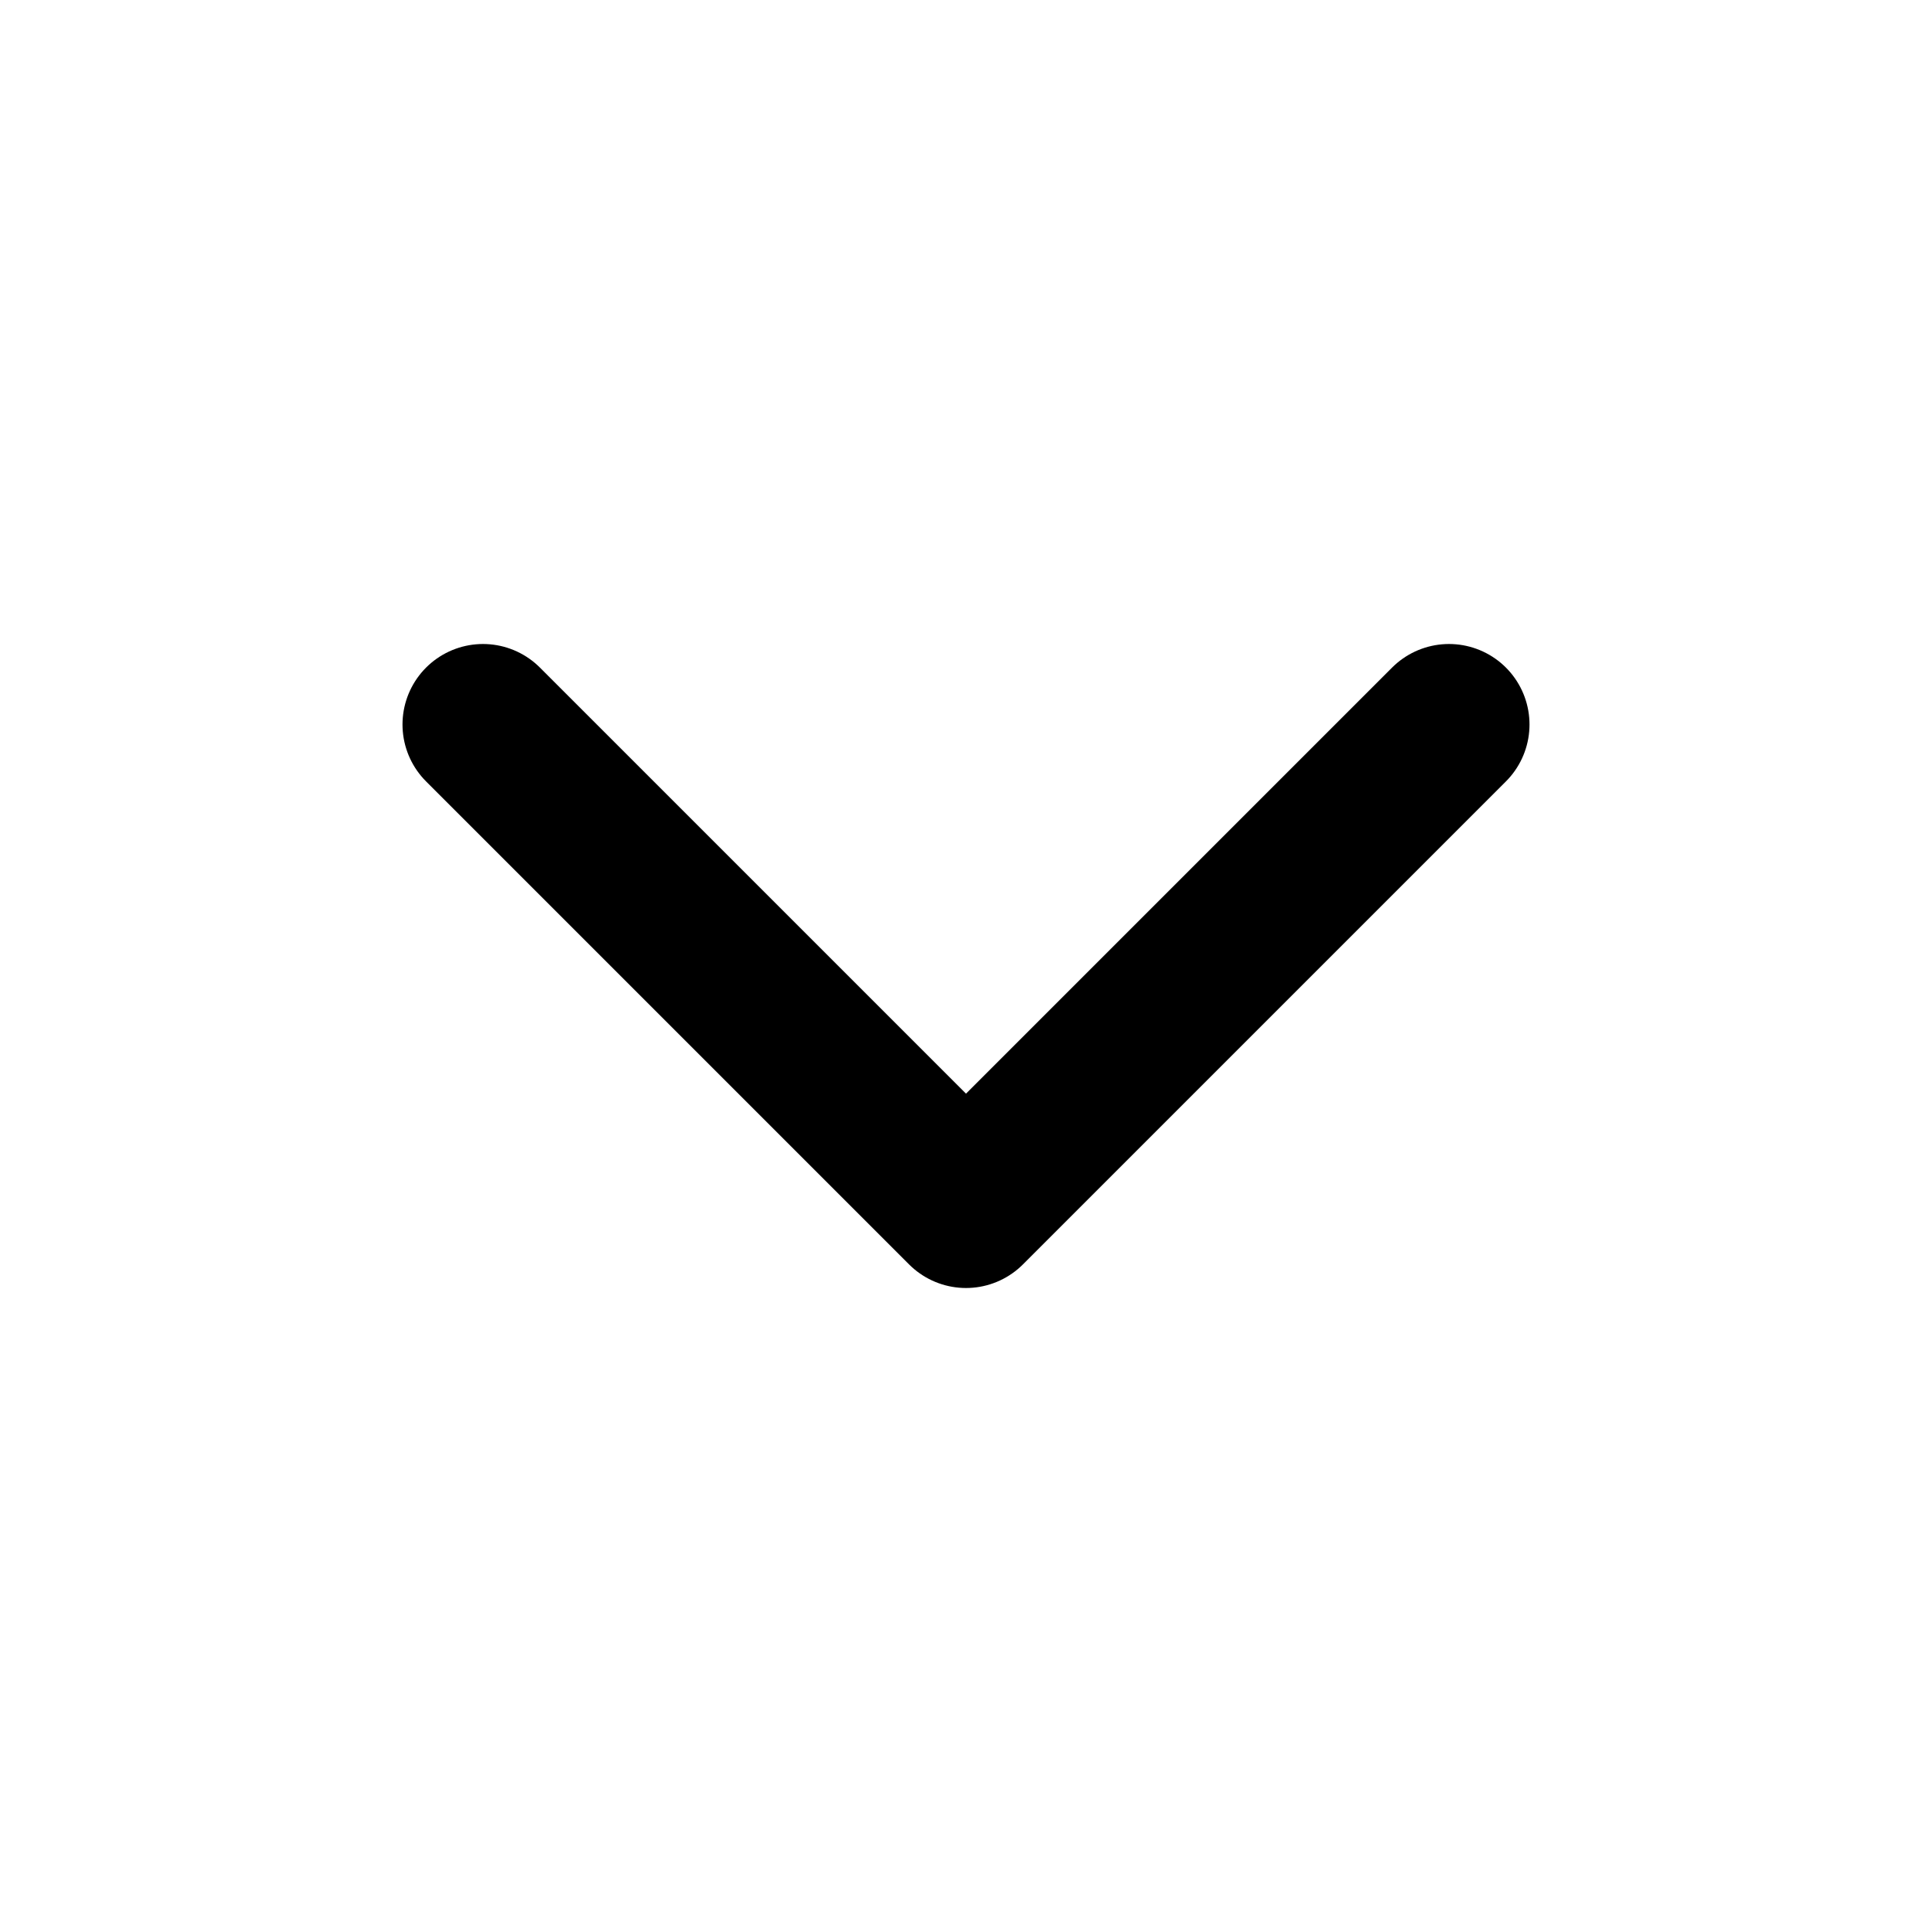
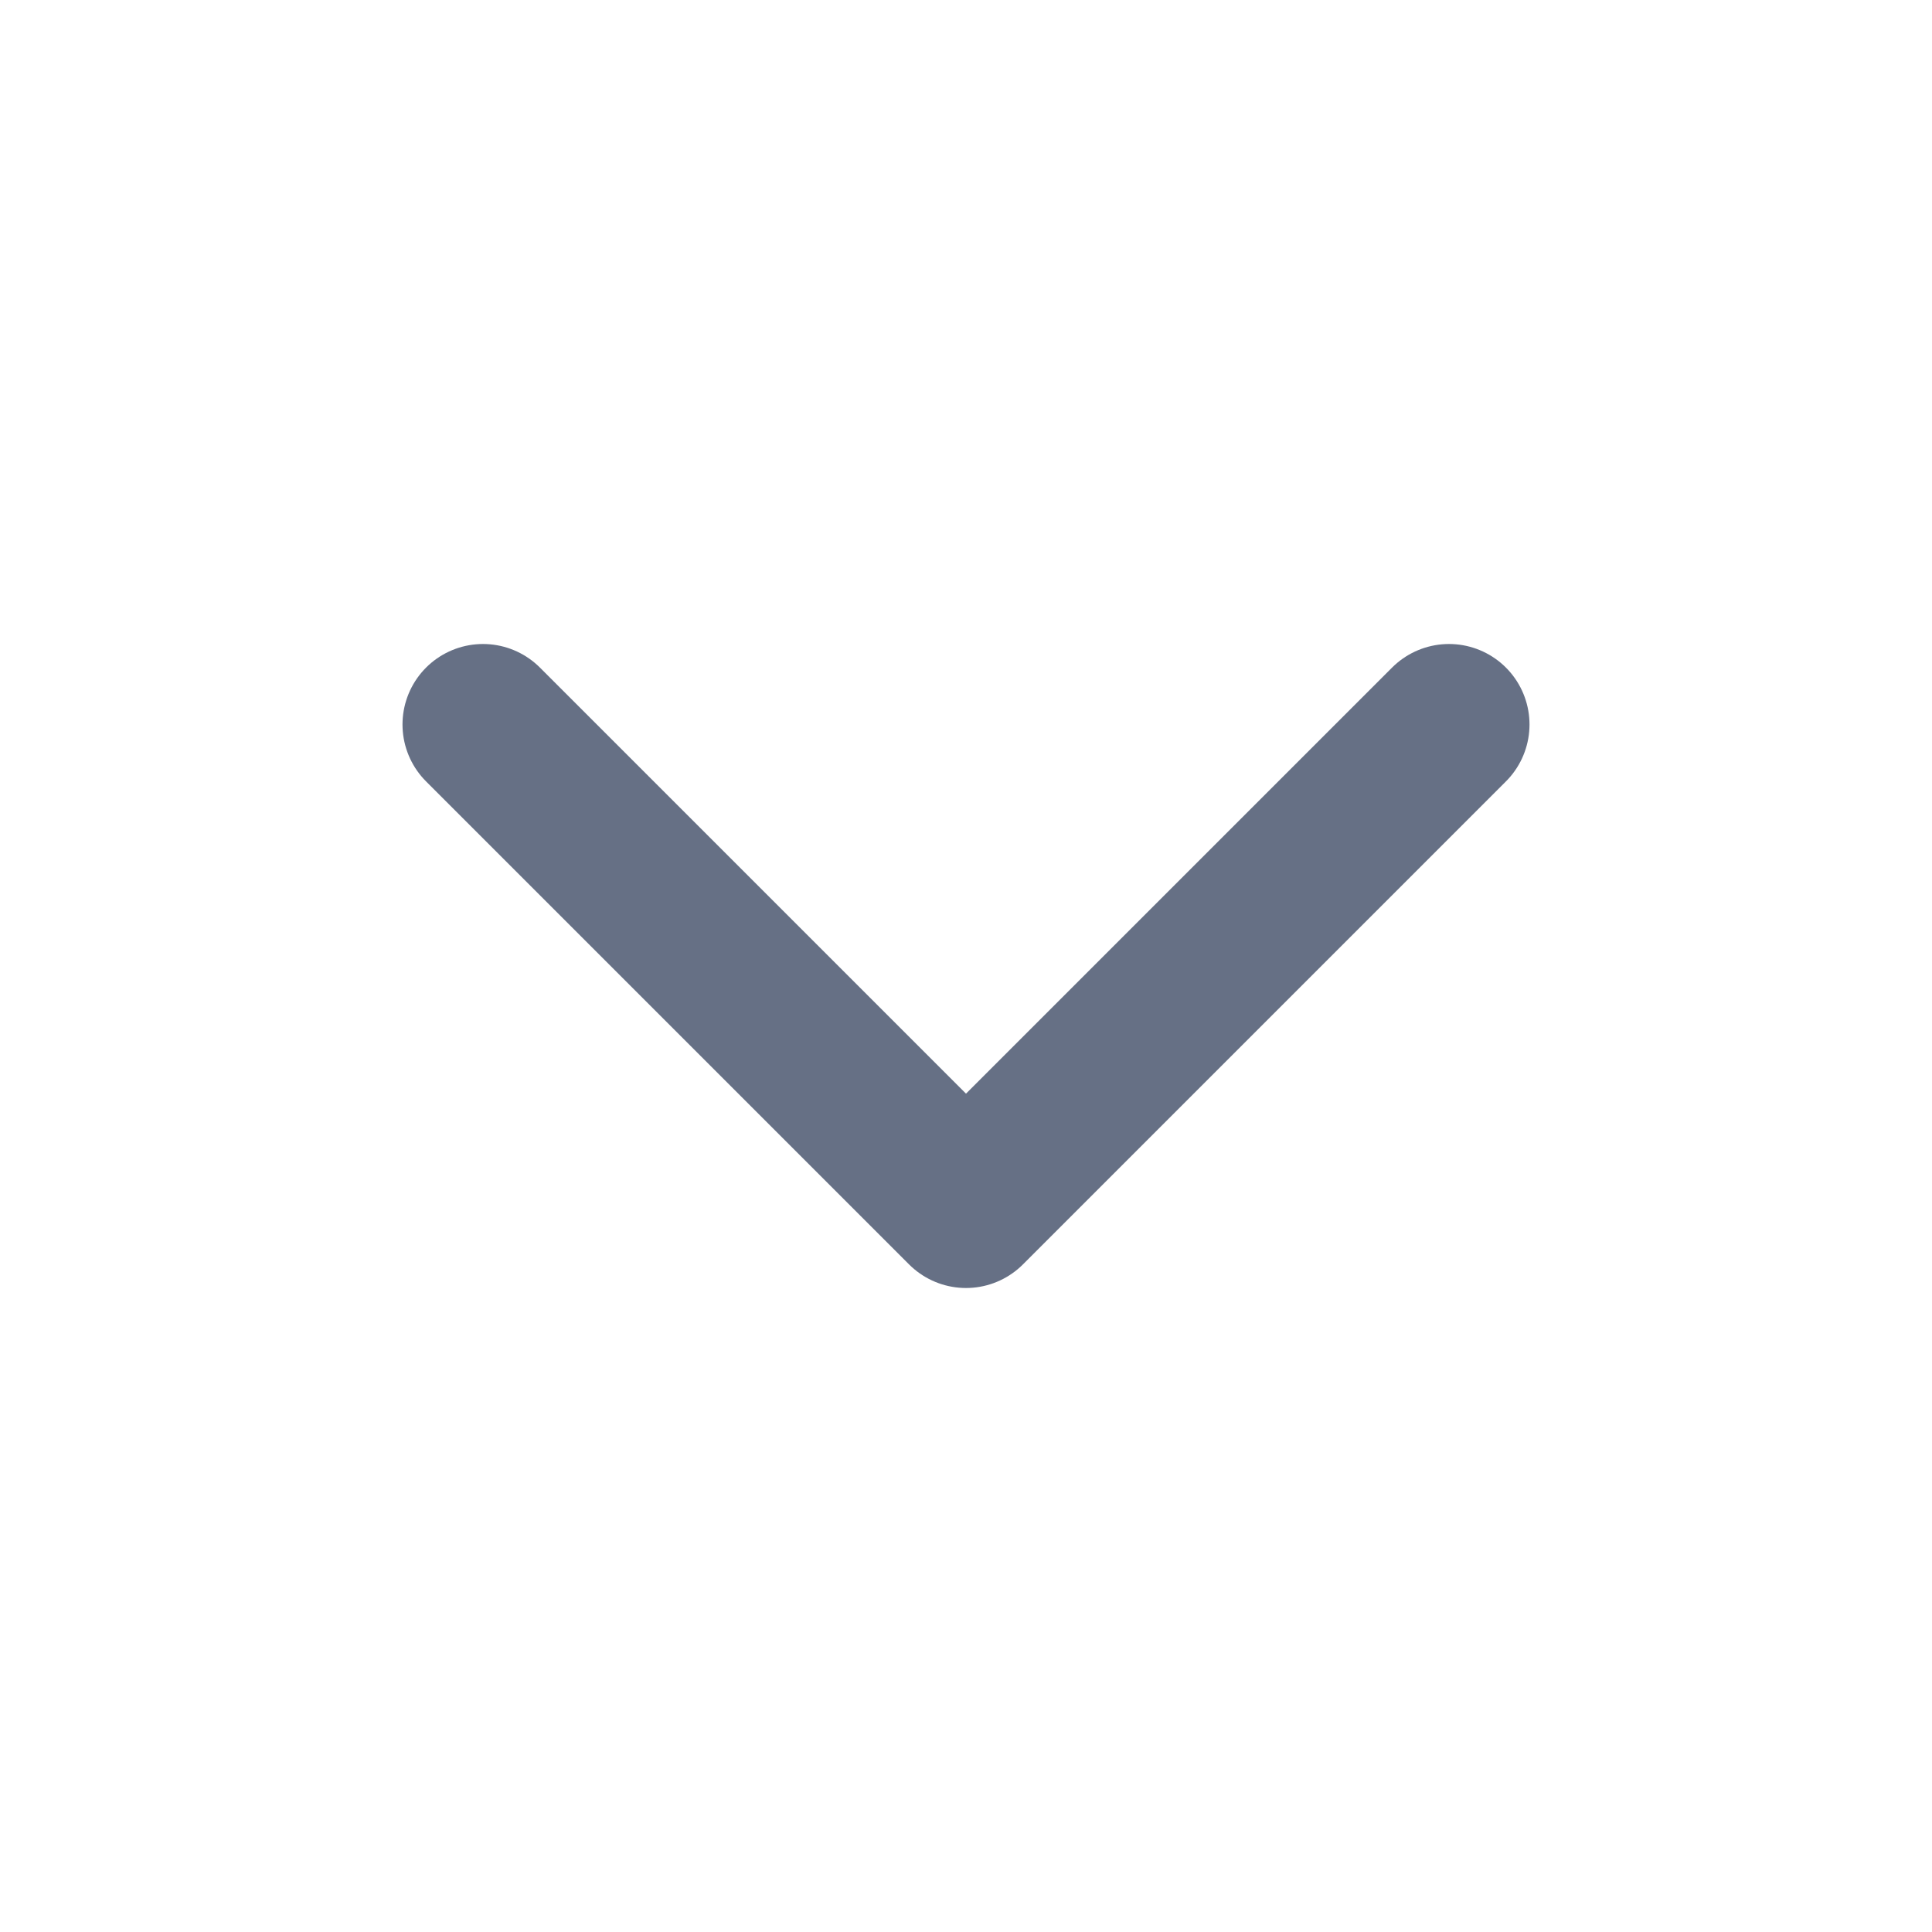
- <svg xmlns="http://www.w3.org/2000/svg" width="24" height="24" viewBox="0 0 24 24" fill="none" stroke="currentColor" stroke-width="2" stroke-linecap="round" stroke-linejoin="round" class="feather feather-chevron-down">
+ <svg xmlns="http://www.w3.org/2000/svg" width="24" height="24" viewBox="0 0 24 24" fill="none" stroke="#667085" stroke-width="2" stroke-linecap="round" stroke-linejoin="round" class="feather feather-chevron-down">
  <polyline points="6 9 12 15 18 9" />
</svg>
